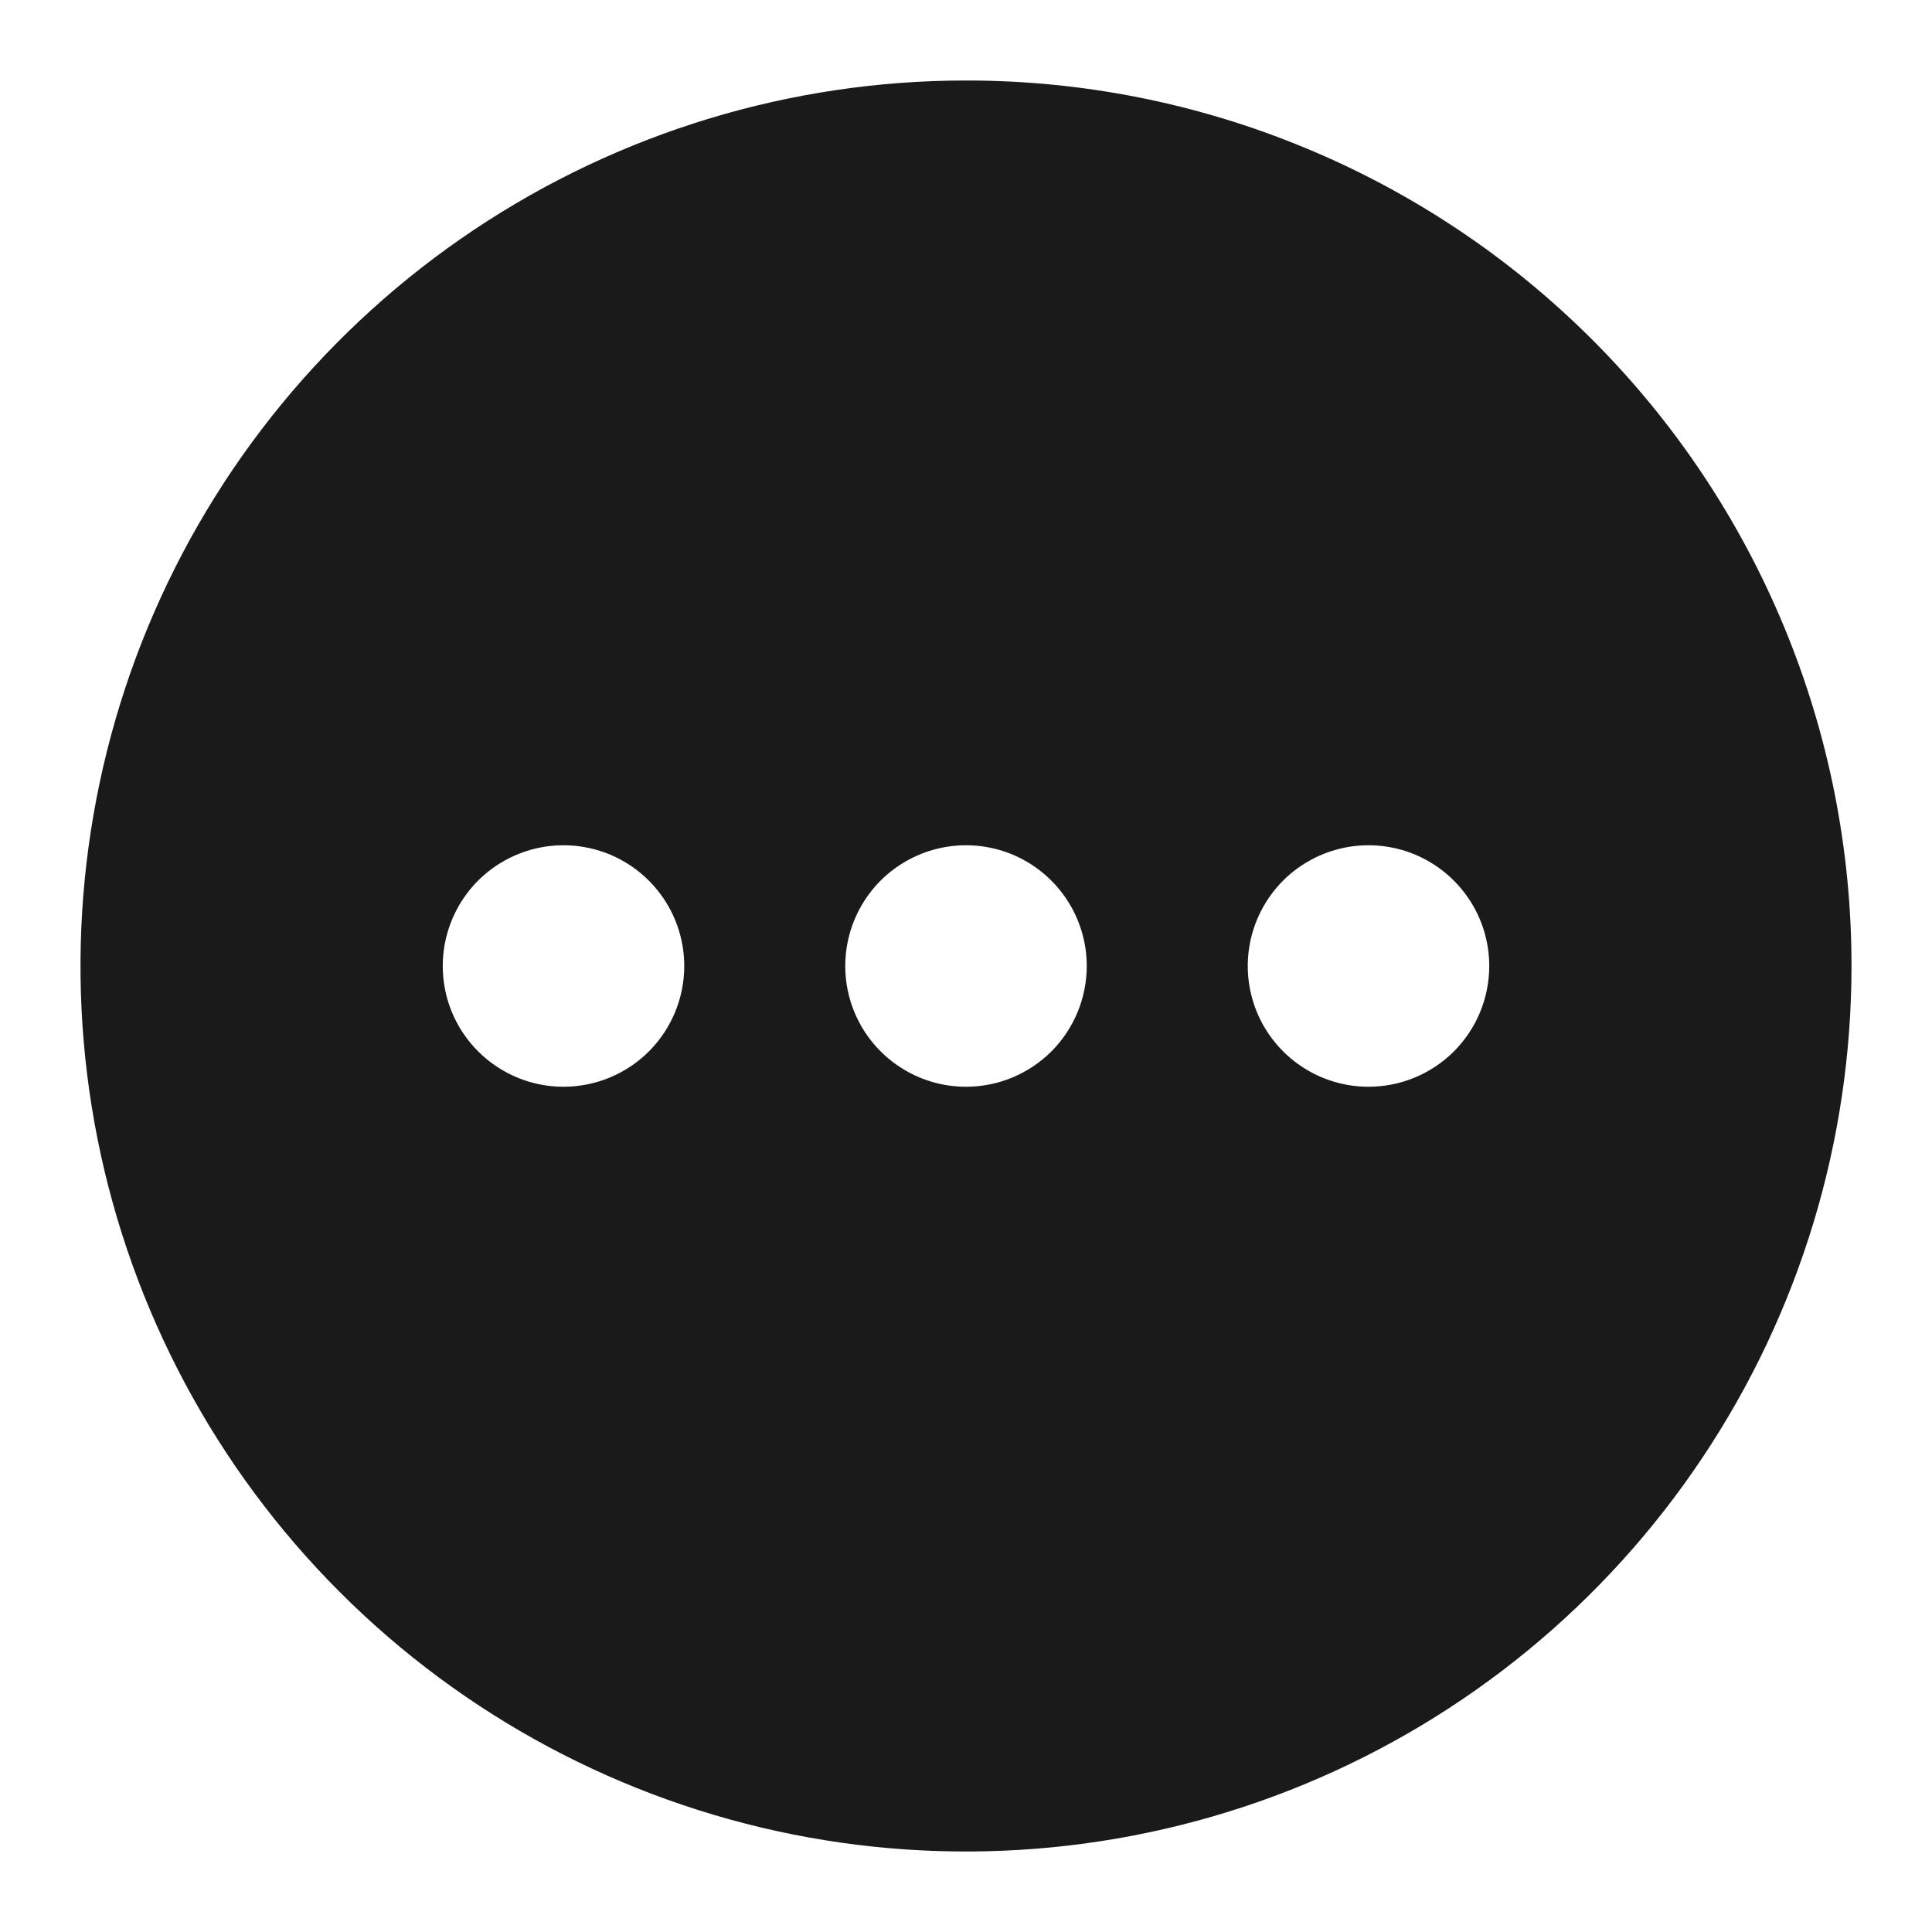
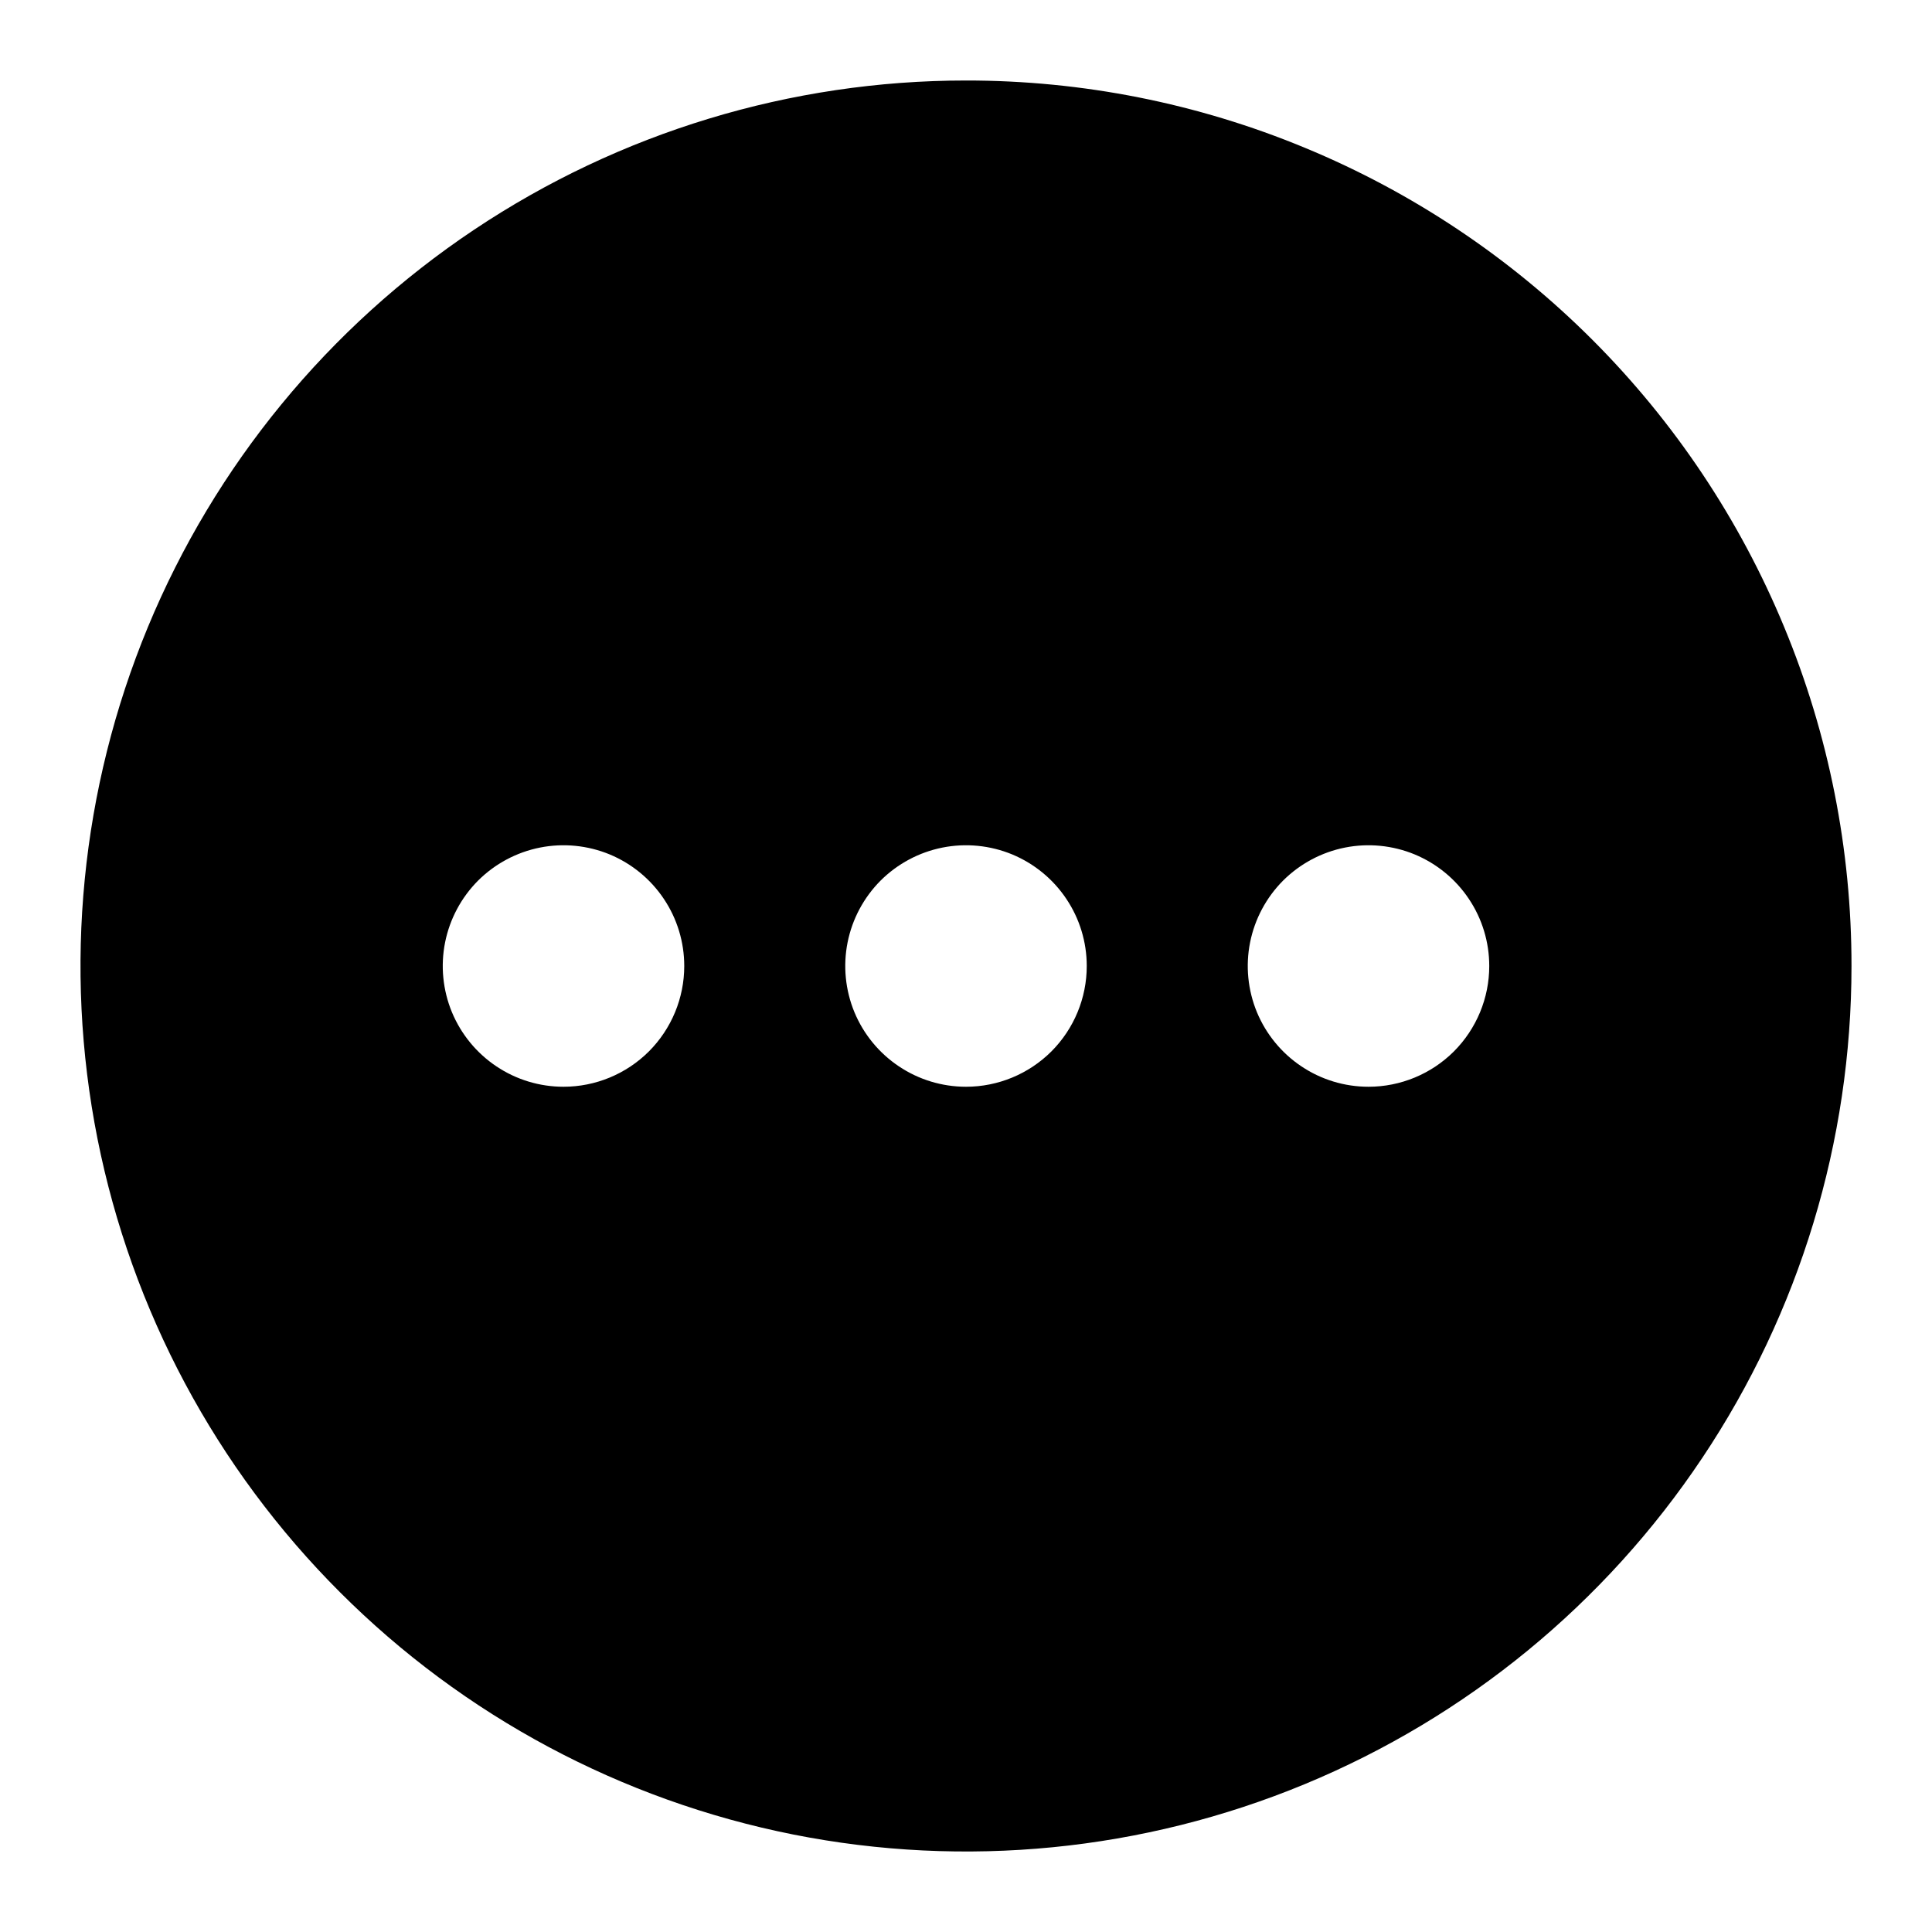
<svg xmlns="http://www.w3.org/2000/svg" width="24" height="24" viewBox="0 0 24 24" fill="none">
-   <path d="M12 1C9.824 1 7.698 1.645 5.889 2.854C4.08 4.063 2.67 5.78 1.837 7.79C1.005 9.8 0.787 12.012 1.211 14.146C1.636 16.28 2.683 18.24 4.222 19.778C5.76 21.317 7.72 22.364 9.854 22.789C11.988 23.213 14.2 22.995 16.209 22.163C18.22 21.33 19.938 19.92 21.146 18.111C22.355 16.302 23 14.176 23 12C23.001 10.555 22.717 9.124 22.164 7.79C21.612 6.455 20.802 5.242 19.78 4.22C18.758 3.198 17.545 2.388 16.21 1.836C14.876 1.283 13.445 0.999 12 1ZM7 13.5C6.703 13.5 6.413 13.412 6.167 13.247C5.92 13.082 5.728 12.848 5.614 12.574C5.501 12.3 5.471 11.998 5.529 11.707C5.587 11.416 5.73 11.149 5.939 10.939C6.149 10.73 6.416 10.587 6.707 10.529C6.998 10.471 7.3 10.501 7.574 10.614C7.848 10.728 8.082 10.92 8.247 11.167C8.412 11.413 8.5 11.703 8.5 12C8.5 12.398 8.342 12.779 8.061 13.061C7.779 13.342 7.398 13.5 7 13.5ZM12 13.5C11.703 13.5 11.413 13.412 11.167 13.247C10.92 13.082 10.728 12.848 10.614 12.574C10.501 12.3 10.471 11.998 10.529 11.707C10.587 11.416 10.73 11.149 10.939 10.939C11.149 10.73 11.416 10.587 11.707 10.529C11.998 10.471 12.3 10.501 12.574 10.614C12.848 10.728 13.082 10.92 13.247 11.167C13.412 11.413 13.5 11.703 13.5 12C13.5 12.398 13.342 12.779 13.061 13.061C12.779 13.342 12.398 13.5 12 13.5ZM17 13.5C16.703 13.5 16.413 13.412 16.167 13.247C15.92 13.082 15.728 12.848 15.614 12.574C15.501 12.3 15.471 11.998 15.529 11.707C15.587 11.416 15.73 11.149 15.939 10.939C16.149 10.73 16.416 10.587 16.707 10.529C16.998 10.471 17.3 10.501 17.574 10.614C17.848 10.728 18.082 10.92 18.247 11.167C18.412 11.413 18.5 11.703 18.5 12C18.5 12.398 18.342 12.779 18.061 13.061C17.779 13.342 17.398 13.5 17 13.5Z" fill="#1A1A1A" />
+   <path d="M12 1C9.824 1 7.698 1.645 5.889 2.854C4.08 4.063 2.67 5.78 1.837 7.79C1.005 9.8 0.787 12.012 1.211 14.146C1.636 16.28 2.683 18.24 4.222 19.778C5.76 21.317 7.72 22.364 9.854 22.789C11.988 23.213 14.2 22.995 16.209 22.163C18.22 21.33 19.938 19.92 21.146 18.111C22.355 16.302 23 14.176 23 12C23.001 10.555 22.717 9.124 22.164 7.79C21.612 6.455 20.802 5.242 19.78 4.22C18.758 3.198 17.545 2.388 16.21 1.836C14.876 1.283 13.445 0.999 12 1ZM7 13.5C6.703 13.5 6.413 13.412 6.167 13.247C5.92 13.082 5.728 12.848 5.614 12.574C5.501 12.3 5.471 11.998 5.529 11.707C5.587 11.416 5.73 11.149 5.939 10.939C6.149 10.73 6.416 10.587 6.707 10.529C6.998 10.471 7.3 10.501 7.574 10.614C7.848 10.728 8.082 10.92 8.247 11.167C8.412 11.413 8.5 11.703 8.5 12C8.5 12.398 8.342 12.779 8.061 13.061C7.779 13.342 7.398 13.5 7 13.5ZM12 13.5C11.703 13.5 11.413 13.412 11.167 13.247C10.92 13.082 10.728 12.848 10.614 12.574C10.501 12.3 10.471 11.998 10.529 11.707C10.587 11.416 10.73 11.149 10.939 10.939C11.149 10.73 11.416 10.587 11.707 10.529C11.998 10.471 12.3 10.501 12.574 10.614C12.848 10.728 13.082 10.92 13.247 11.167C13.412 11.413 13.5 11.703 13.5 12C13.5 12.398 13.342 12.779 13.061 13.061C12.779 13.342 12.398 13.5 12 13.5ZM17 13.5C16.703 13.5 16.413 13.412 16.167 13.247C15.92 13.082 15.728 12.848 15.614 12.574C15.501 12.3 15.471 11.998 15.529 11.707C15.587 11.416 15.73 11.149 15.939 10.939C16.149 10.73 16.416 10.587 16.707 10.529C16.998 10.471 17.3 10.501 17.574 10.614C17.848 10.728 18.082 10.92 18.247 11.167C18.412 11.413 18.5 11.703 18.5 12C18.5 12.398 18.342 12.779 18.061 13.061C17.779 13.342 17.398 13.5 17 13.5Z" fill="currentColor" />
</svg>
